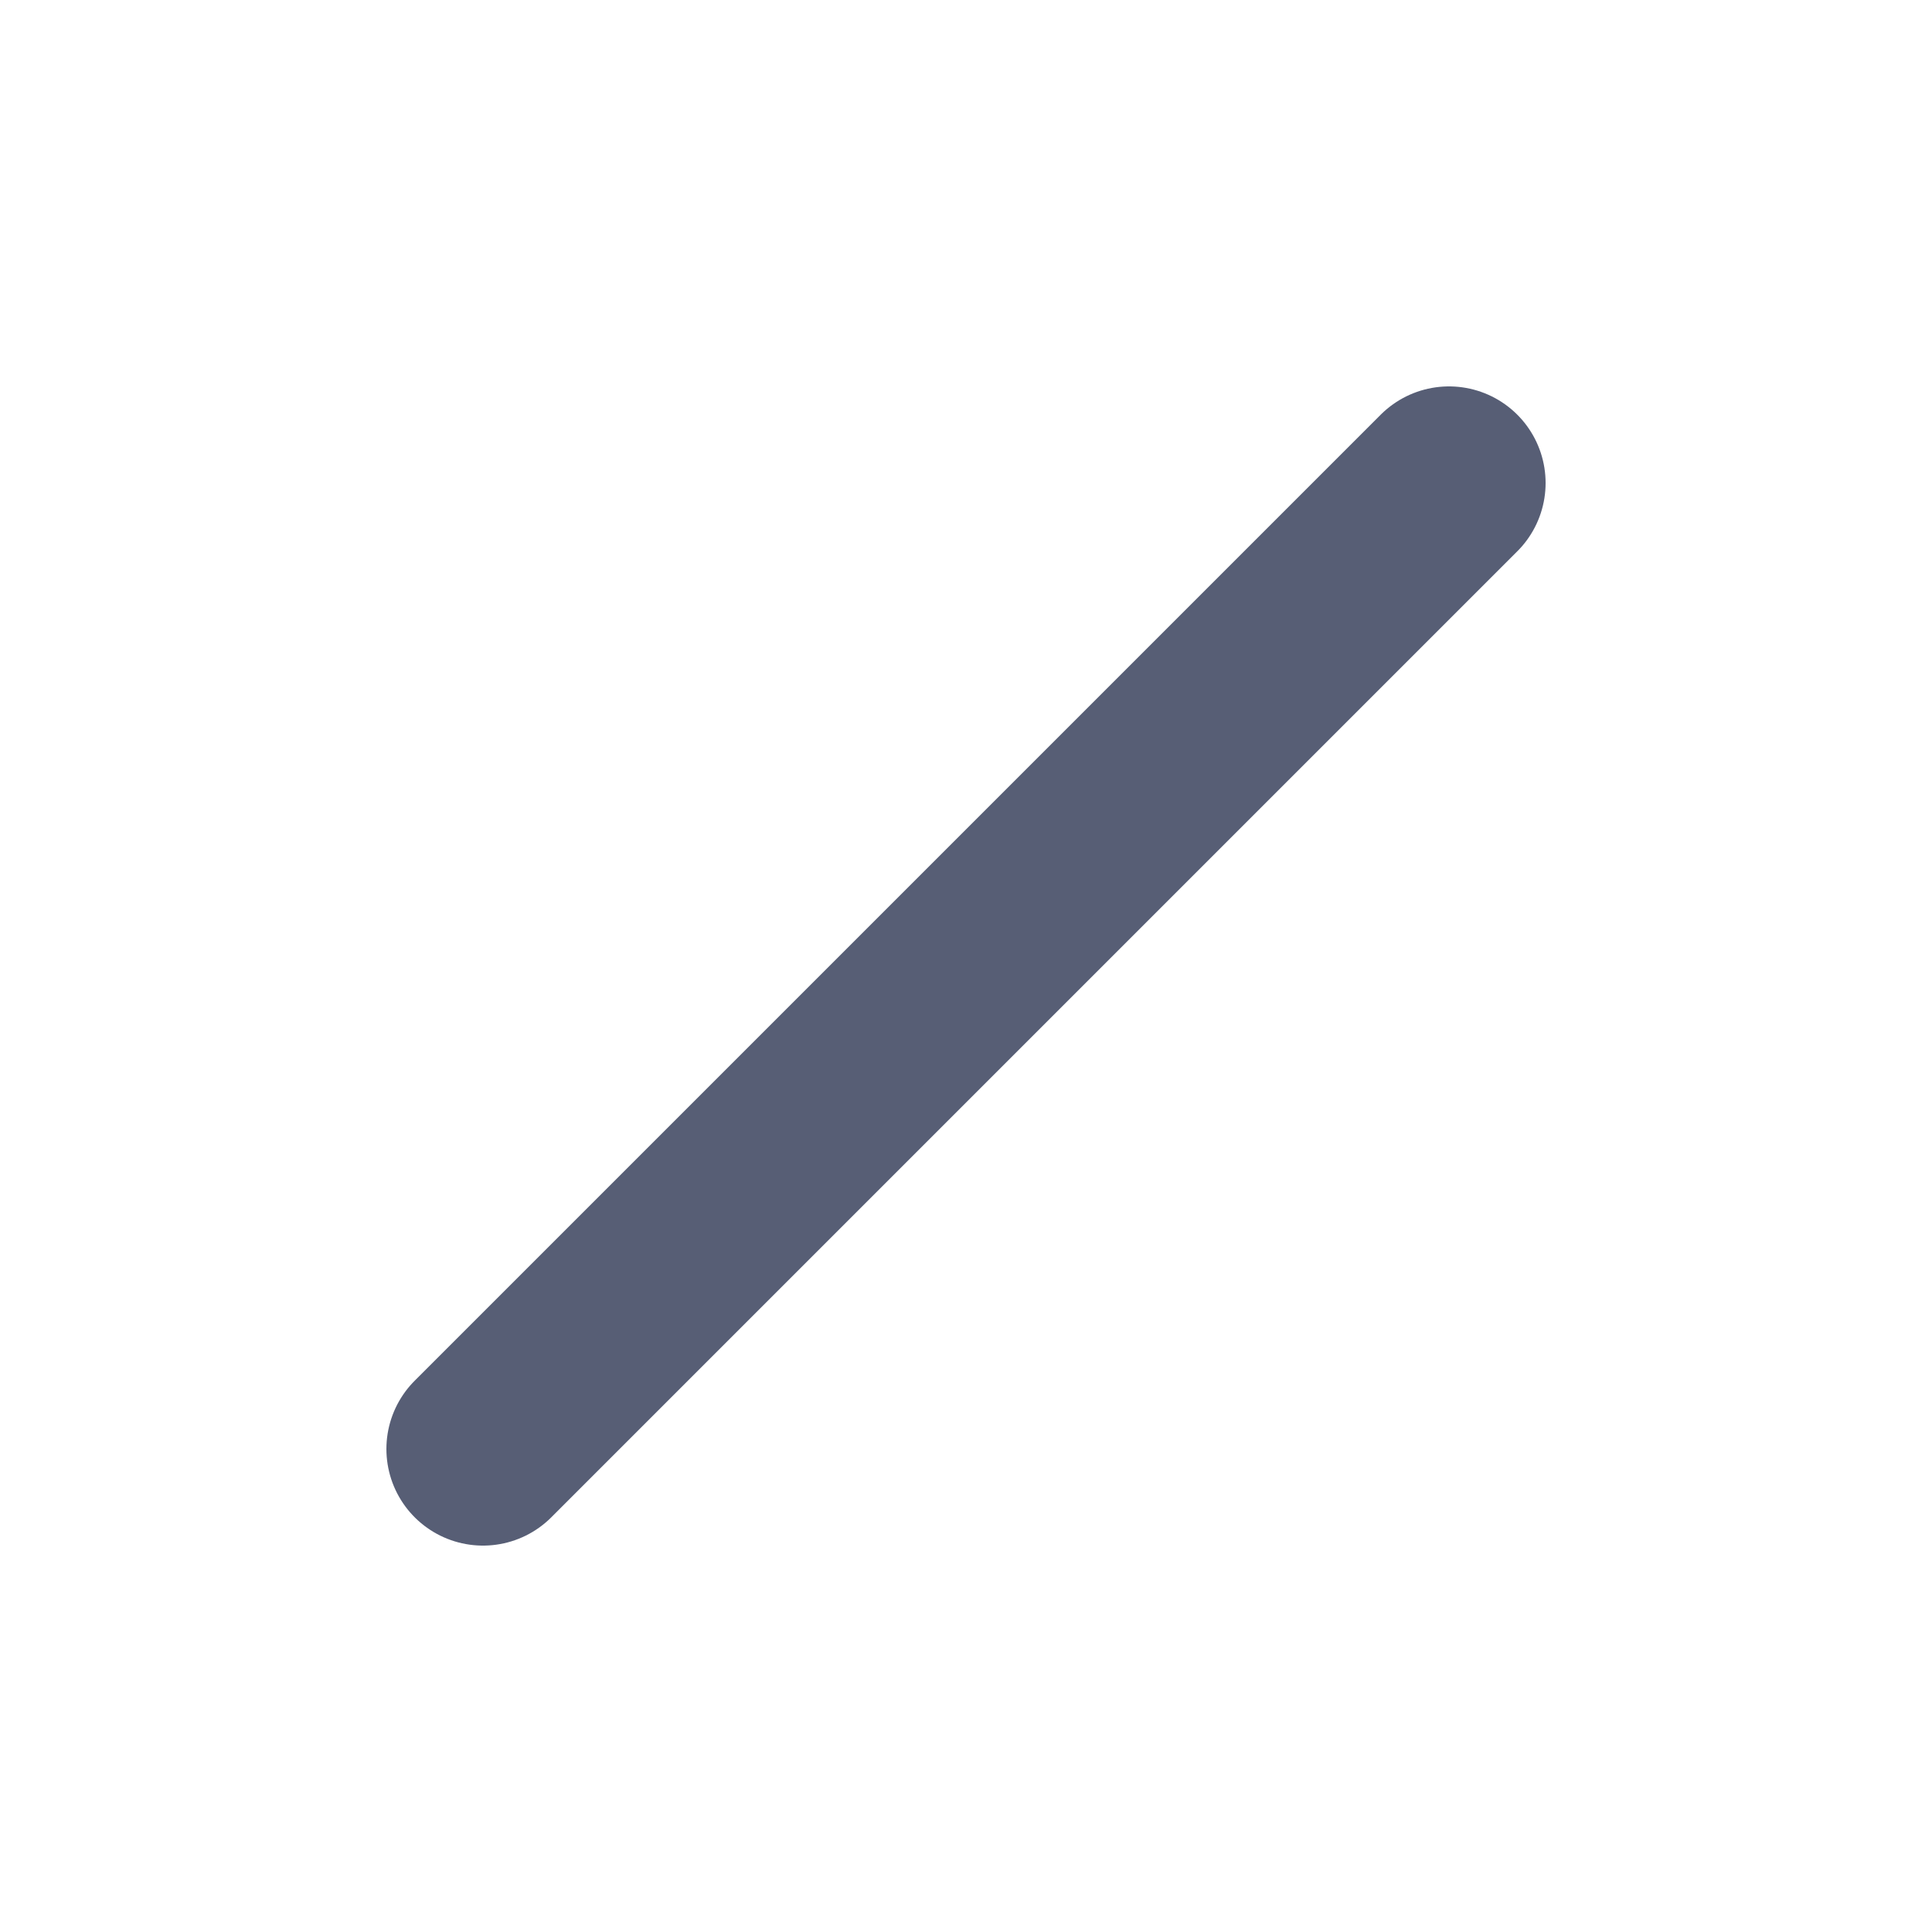
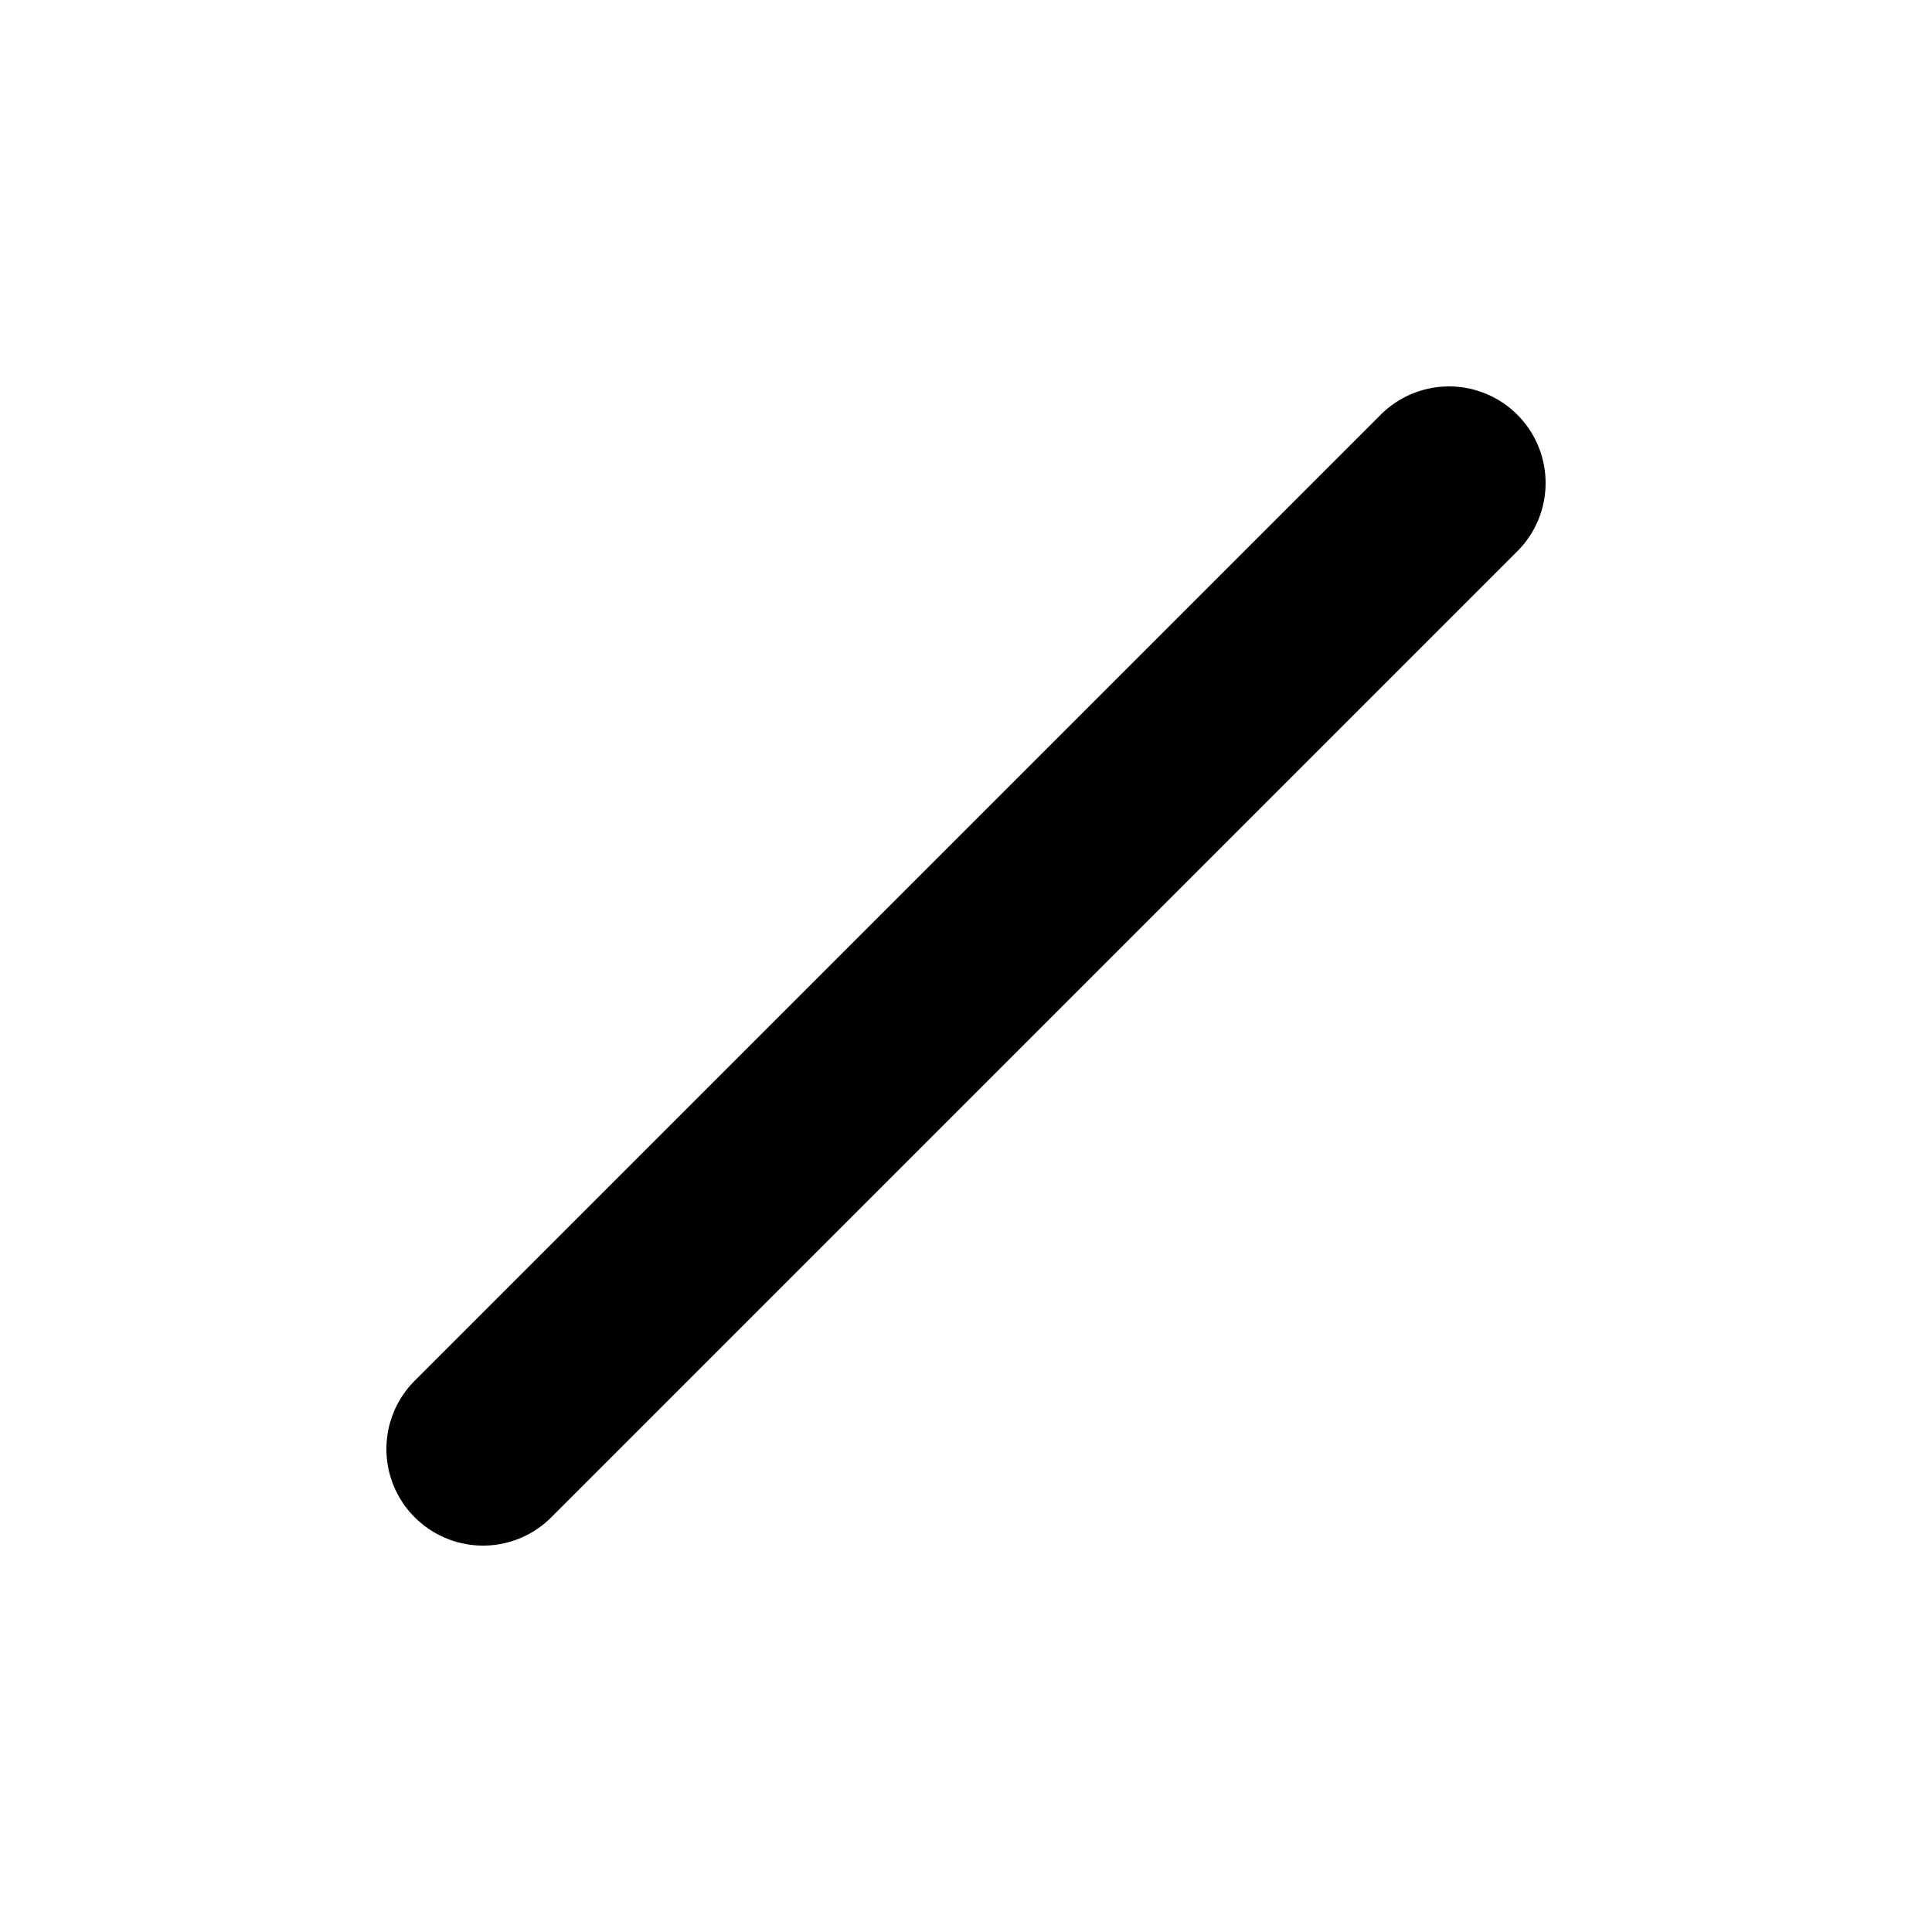
<svg xmlns="http://www.w3.org/2000/svg" width="20" height="20" viewBox="0 0 20 20" version="1.1">
-   <path stroke-width="2" fill="none" stroke="#575E75" d="M5,15 L15,5" stroke-linecap="round" />
+   <path stroke-width="2" fill="none" stroke="currentColor" d="M5,15 L15,5" stroke-linecap="round" />
</svg>
